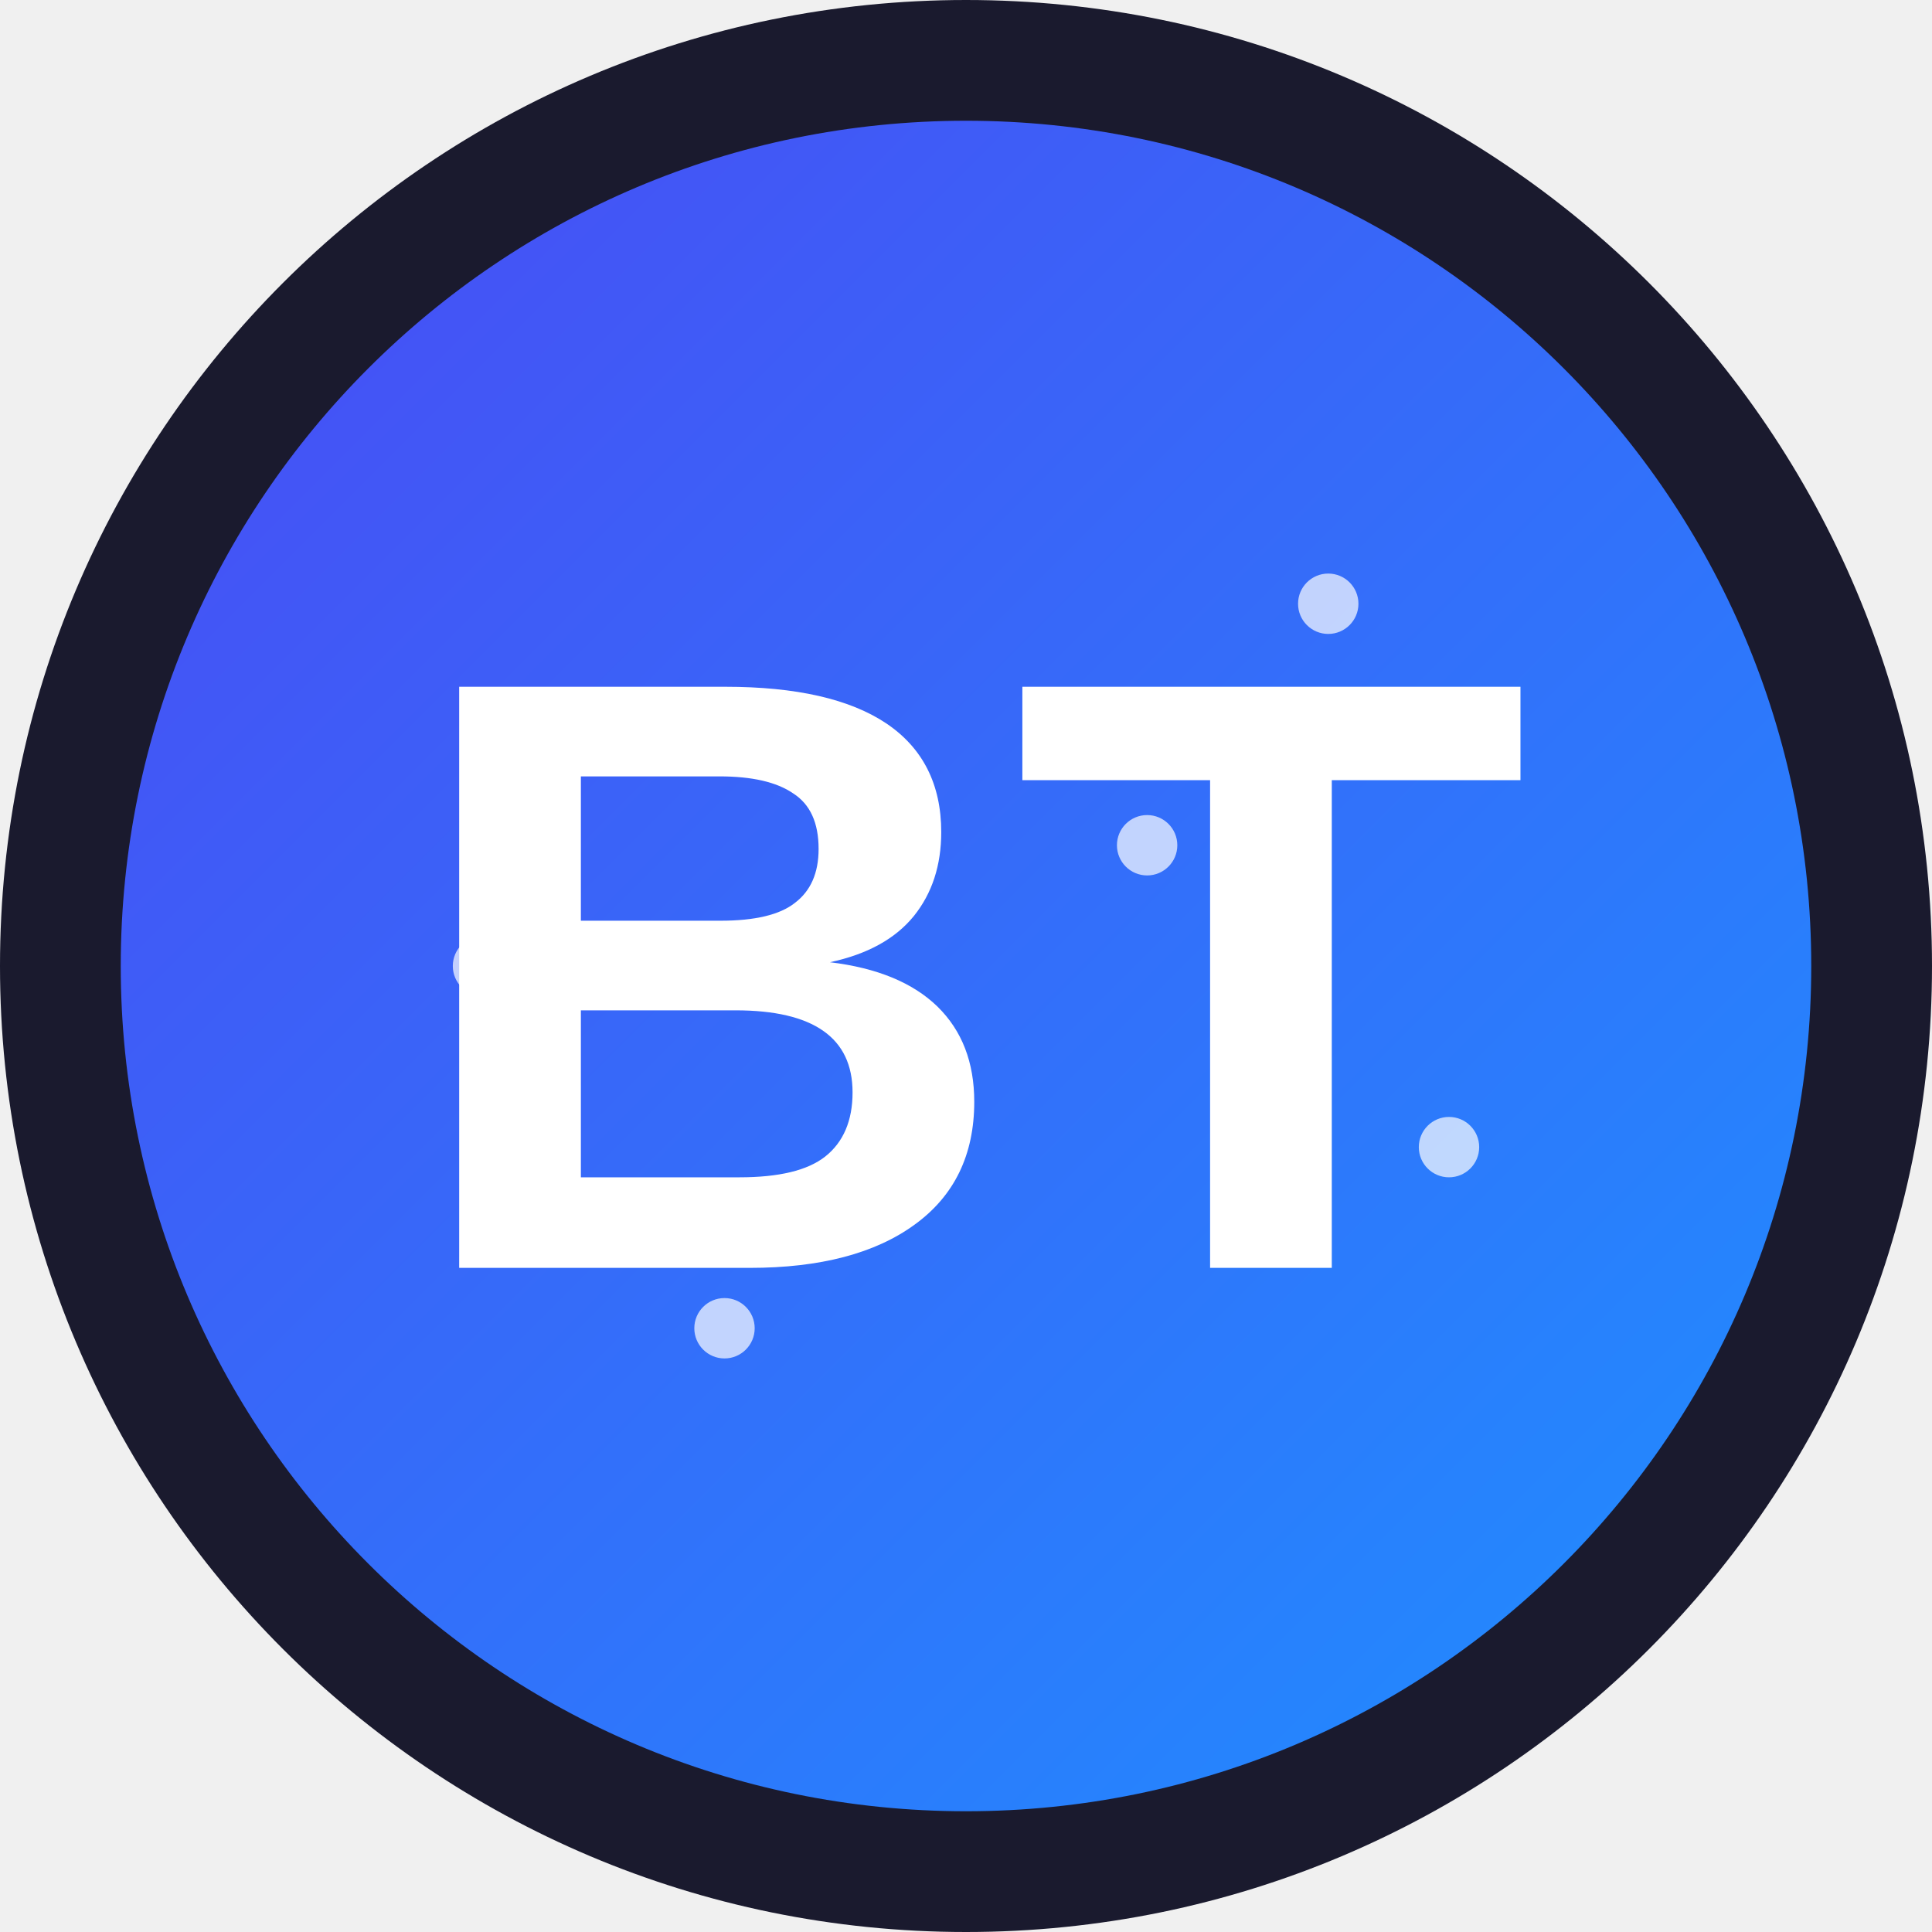
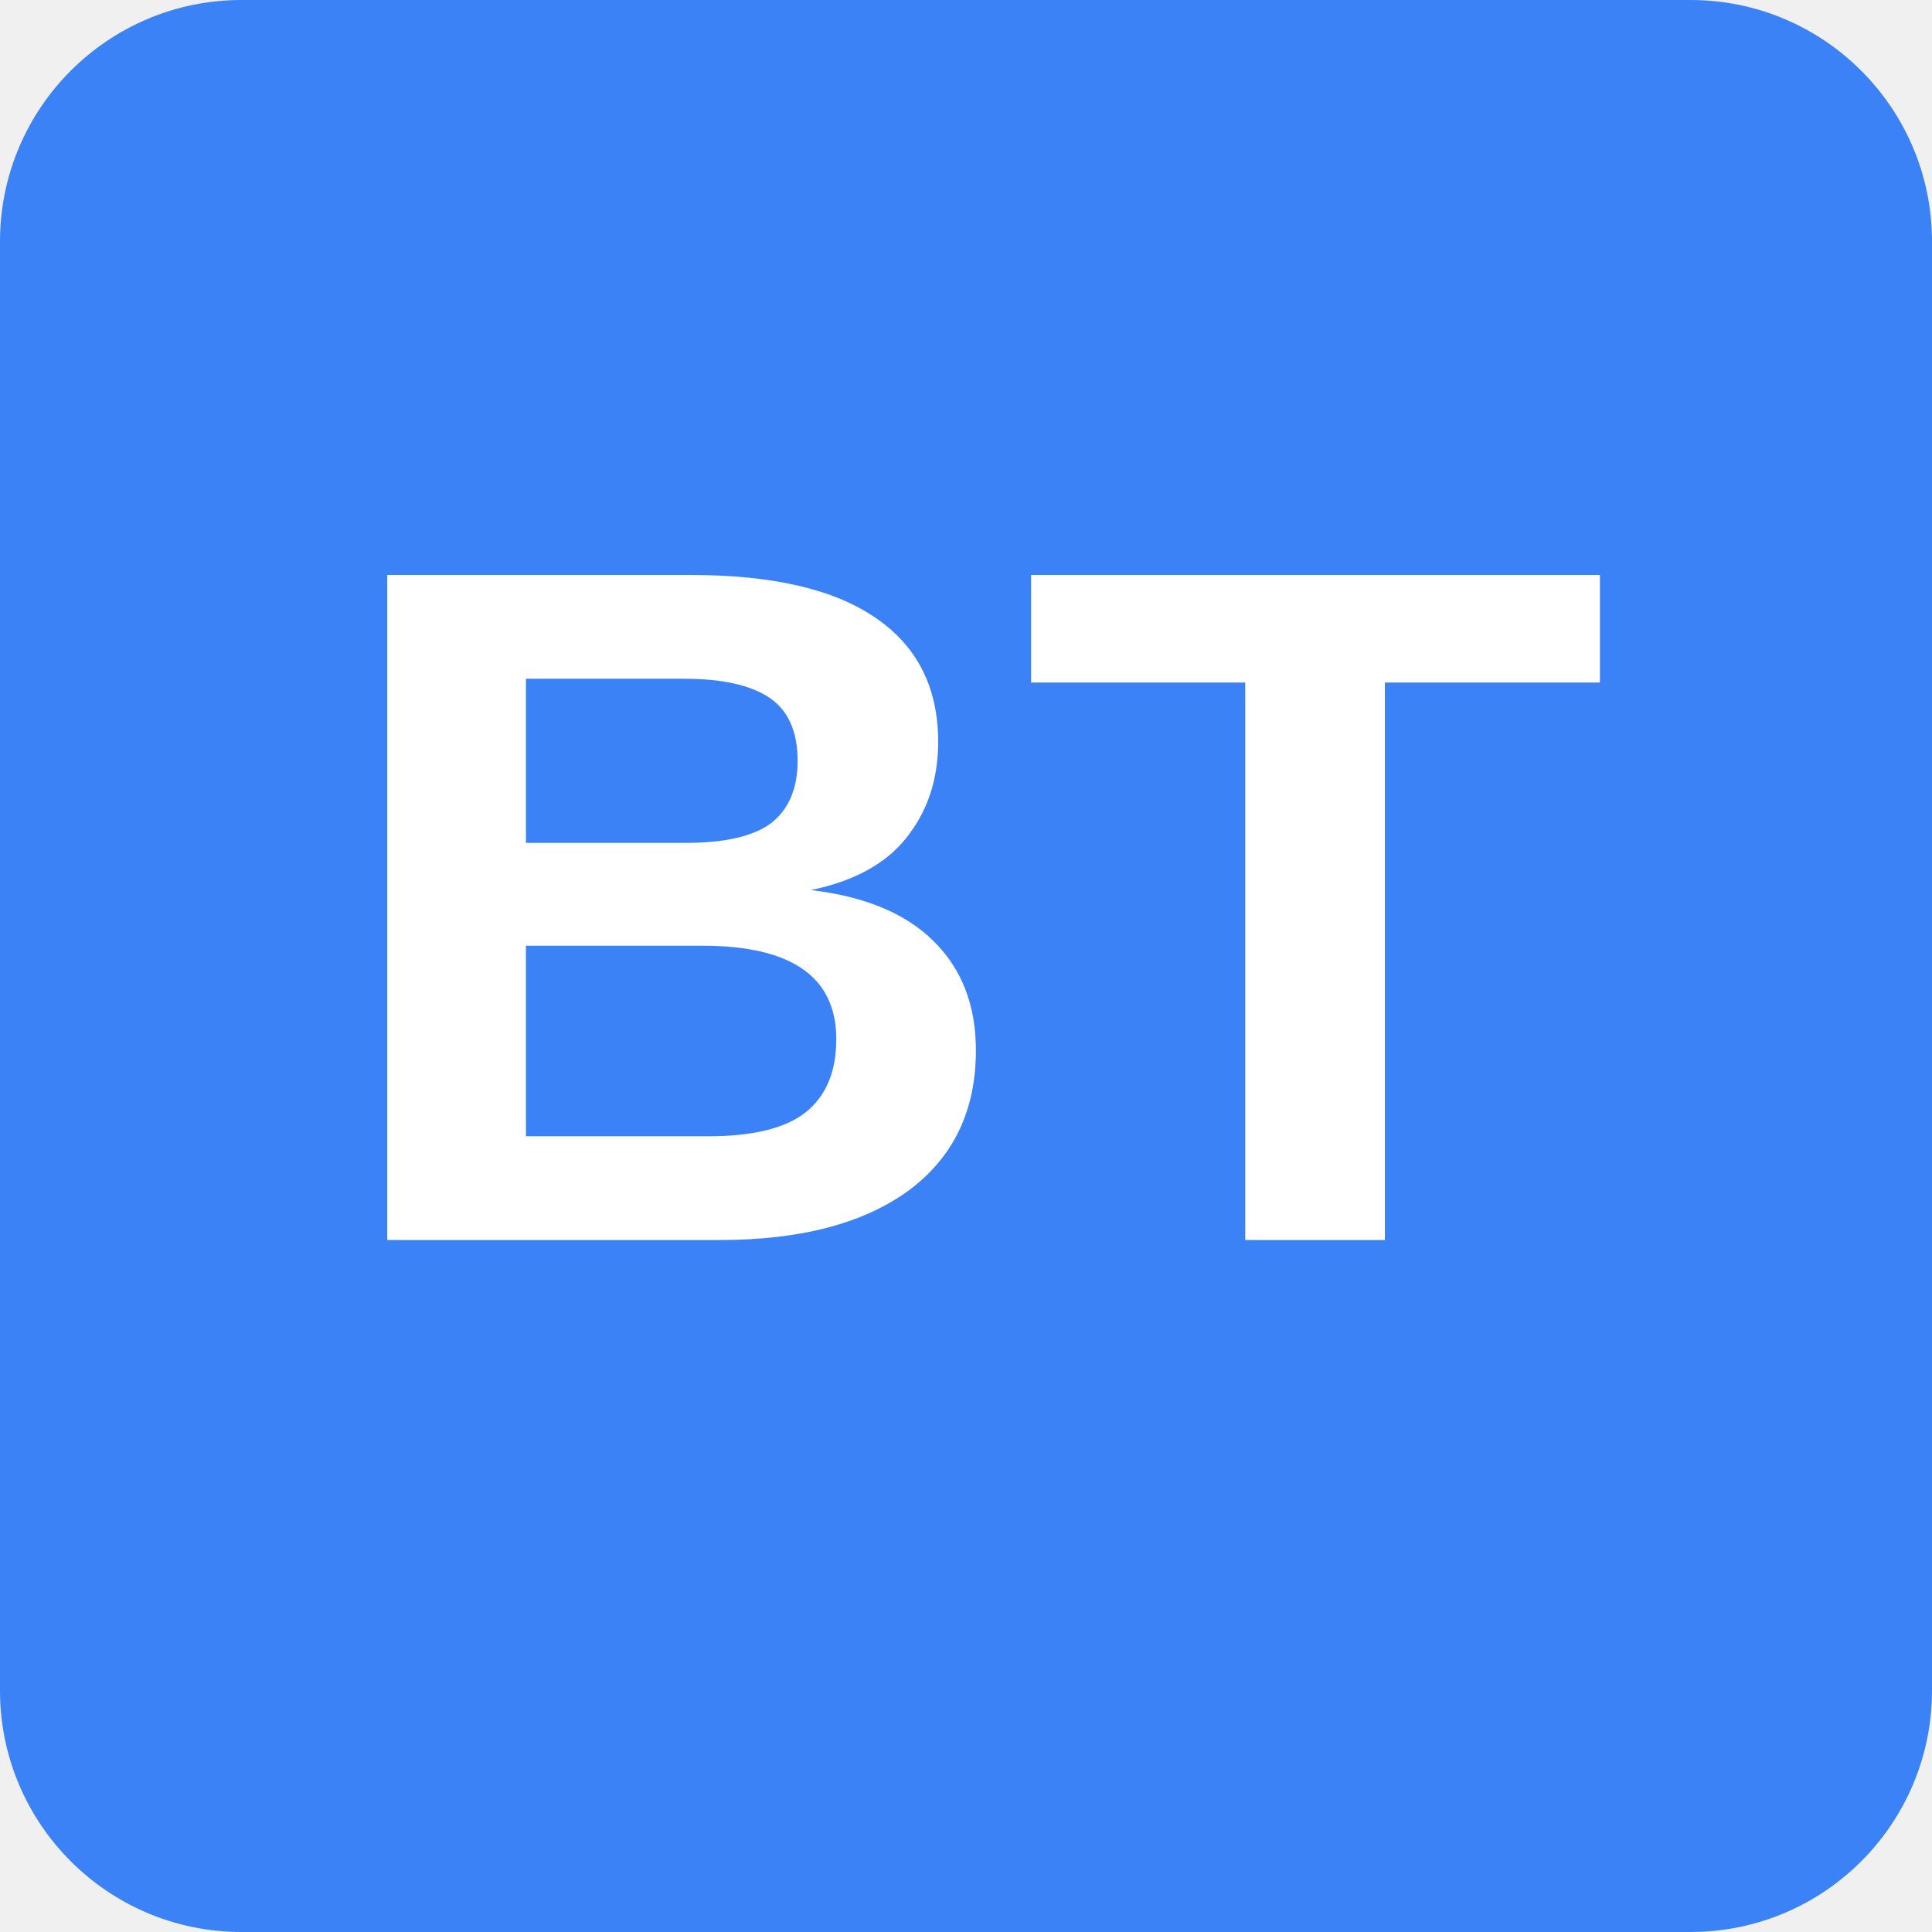
- <svg xmlns="http://www.w3.org/2000/svg" viewBox="0 0 32 32">
-   <circle cx="16" cy="16" r="16" fill="#1a1a2e" />
-   <defs>
-     <linearGradient id="grad" x1="0%" y1="0%" x2="100%" y2="100%">
-       <stop offset="0%" style="stop-color:#4a4af4;stop-opacity:1" />
-       <stop offset="100%" style="stop-color:#1e90ff;stop-opacity:1" />
-     </linearGradient>
-   </defs>
-   <circle cx="16" cy="16" r="14" fill="url(#grad)" />
-   <text x="16" y="21" font-family="Arial, sans-serif" font-size="14" font-weight="bold" text-anchor="middle" fill="white">BT</text>
-   <circle cx="10" cy="12" r="0.5" fill="white" opacity="0.7" />
-   <circle cx="22" cy="10" r="0.5" fill="white" opacity="0.7" />
-   <circle cx="19" cy="14" r="0.5" fill="white" opacity="0.7" />
-   <circle cx="12" cy="22" r="0.5" fill="white" opacity="0.7" />
-   <circle cx="24" cy="19" r="0.5" fill="white" opacity="0.7" />
-   <circle cx="8" cy="16" r="0.5" fill="white" opacity="0.7" />
+ <svg xmlns="http://www.w3.org/2000/svg" width="32" height="32" viewBox="0 0 32 32">
+   <rect width="32" height="32" fill="#3B82F6" rx="4" />
+   <text x="50%" y="50%" dominant-baseline="middle" text-anchor="middle" fill="white" font-family="Arial" font-weight="bold" font-size="16">BT</text>
</svg>
